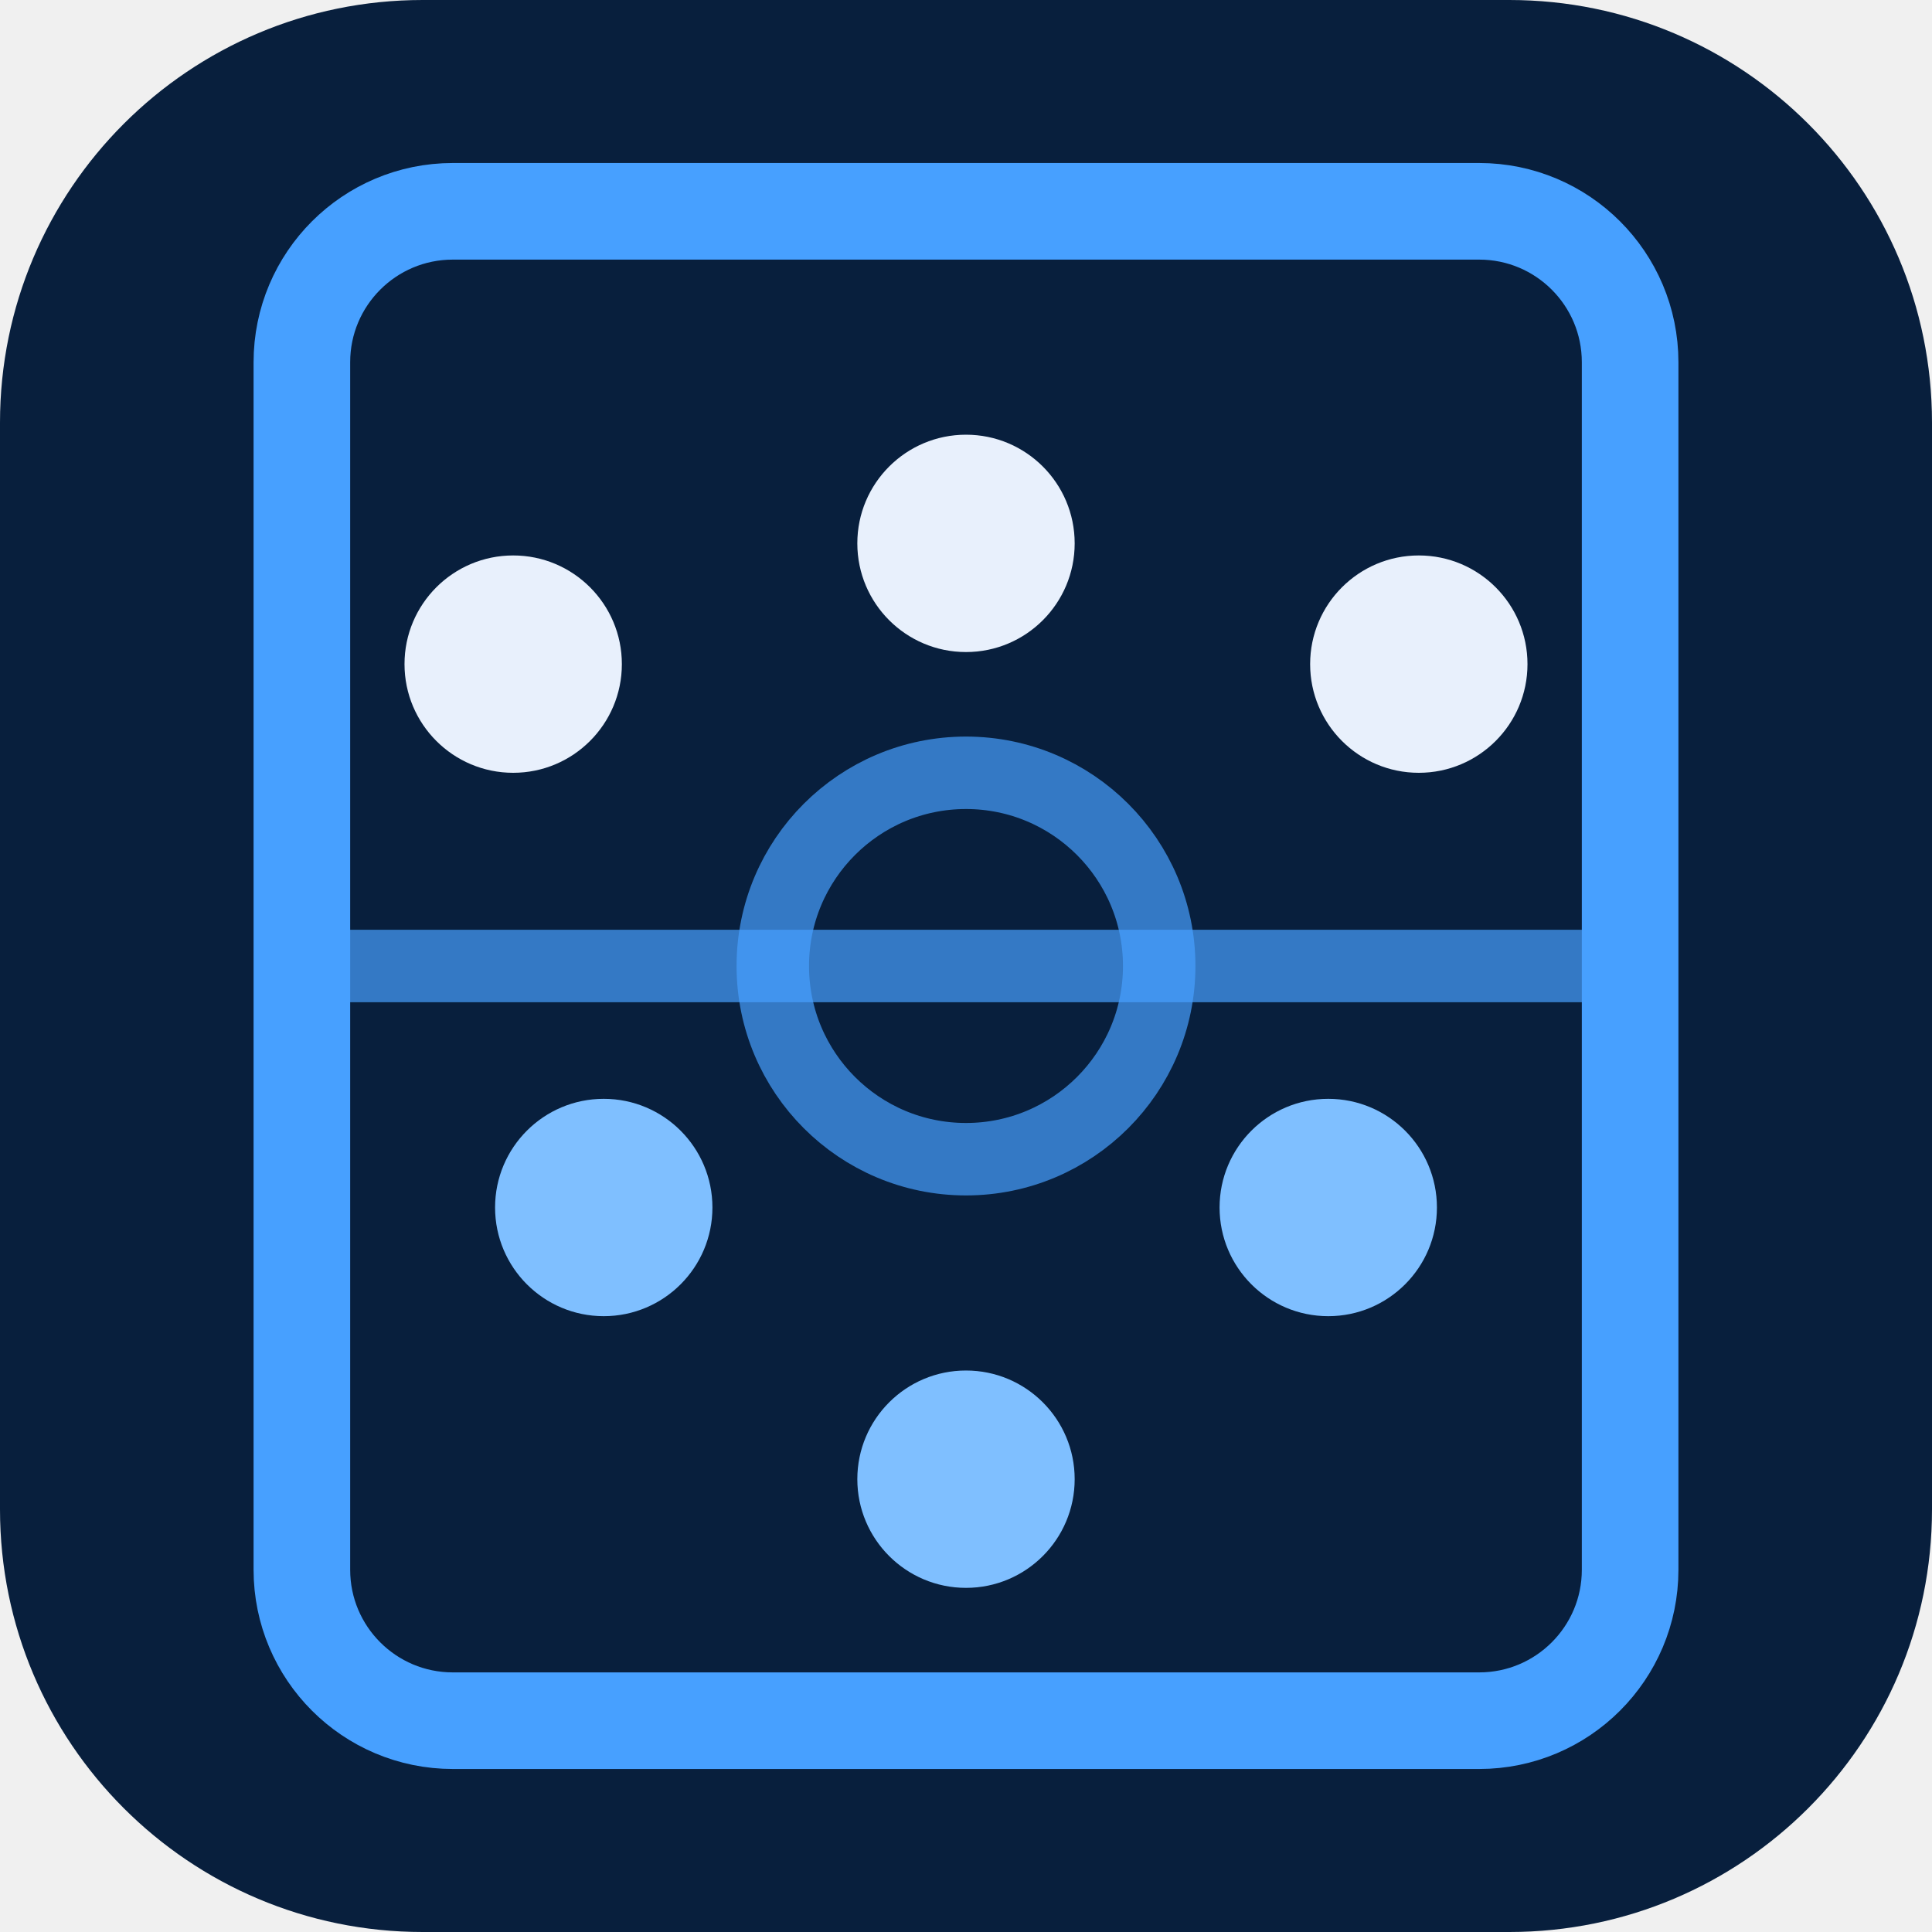
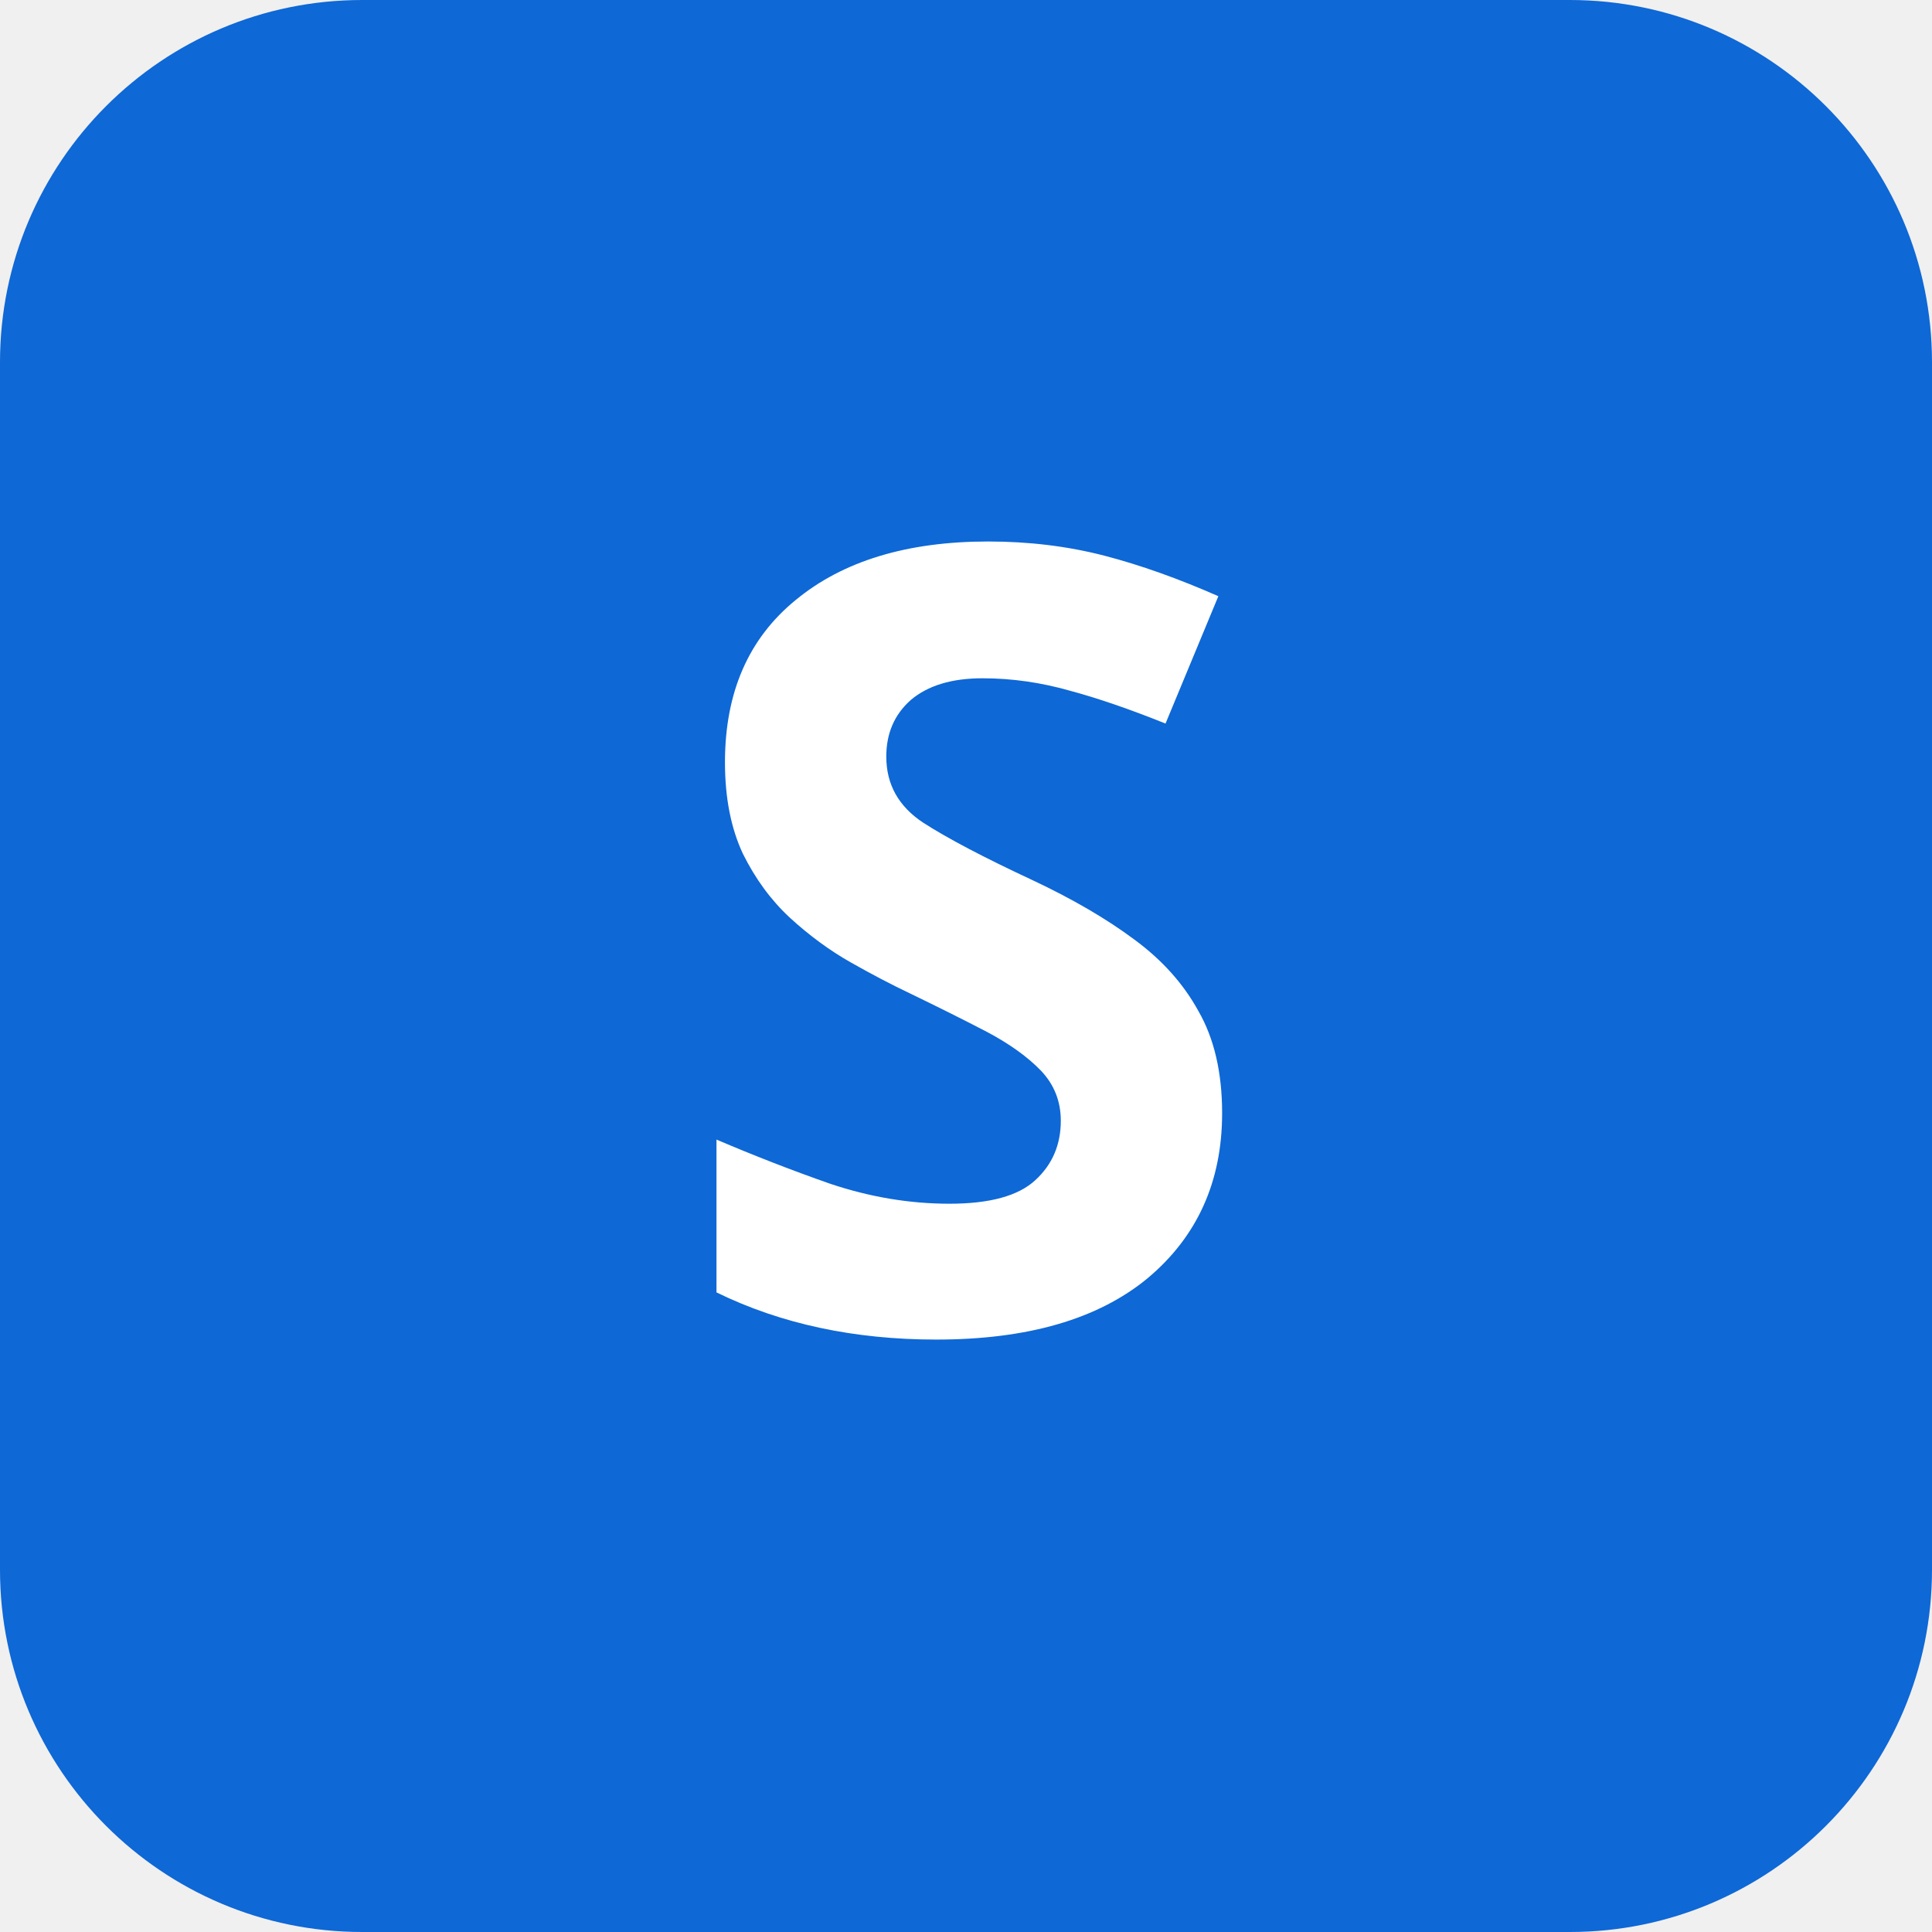
- <svg xmlns="http://www.w3.org/2000/svg" viewBox="0 0 32 32">
-   <rect width="32" height="32" rx="7" fill="#081f3d" />
-   <rect x="5" y="3.5" width="22" height="25" rx="2.5" fill="none" stroke="#47a0ff" stroke-width="1.6" />
-   <line x1="5" y1="16" x2="27" y2="16" stroke="#47a0ff" stroke-width="1.2" opacity="0.7" />
-   <circle cx="16" cy="16" r="3.2" fill="none" stroke="#47a0ff" stroke-width="1.2" opacity="0.7" />
-   <circle cx="16" cy="24.5" r="1.8" fill="#7fbfff" />
-   <circle cx="10" cy="20" r="1.8" fill="#7fbfff" />
-   <circle cx="22" cy="20" r="1.8" fill="#7fbfff" />
-   <circle cx="8.5" cy="11" r="1.8" fill="#e8f0fc" />
-   <circle cx="16" cy="9" r="1.8" fill="#e8f0fc" />
-   <circle cx="23.5" cy="11" r="1.8" fill="#e8f0fc" />
+ <svg xmlns="http://www.w3.org/2000/svg" viewBox="0 0 32 32" fill="none">
+   <rect width="32" height="32" rx="6" fill="#0e68d6" />
+   <text x="16" y="22" font-family="sans-serif" font-size="18" font-weight="bold" fill="white" text-anchor="middle">S</text>
</svg>
